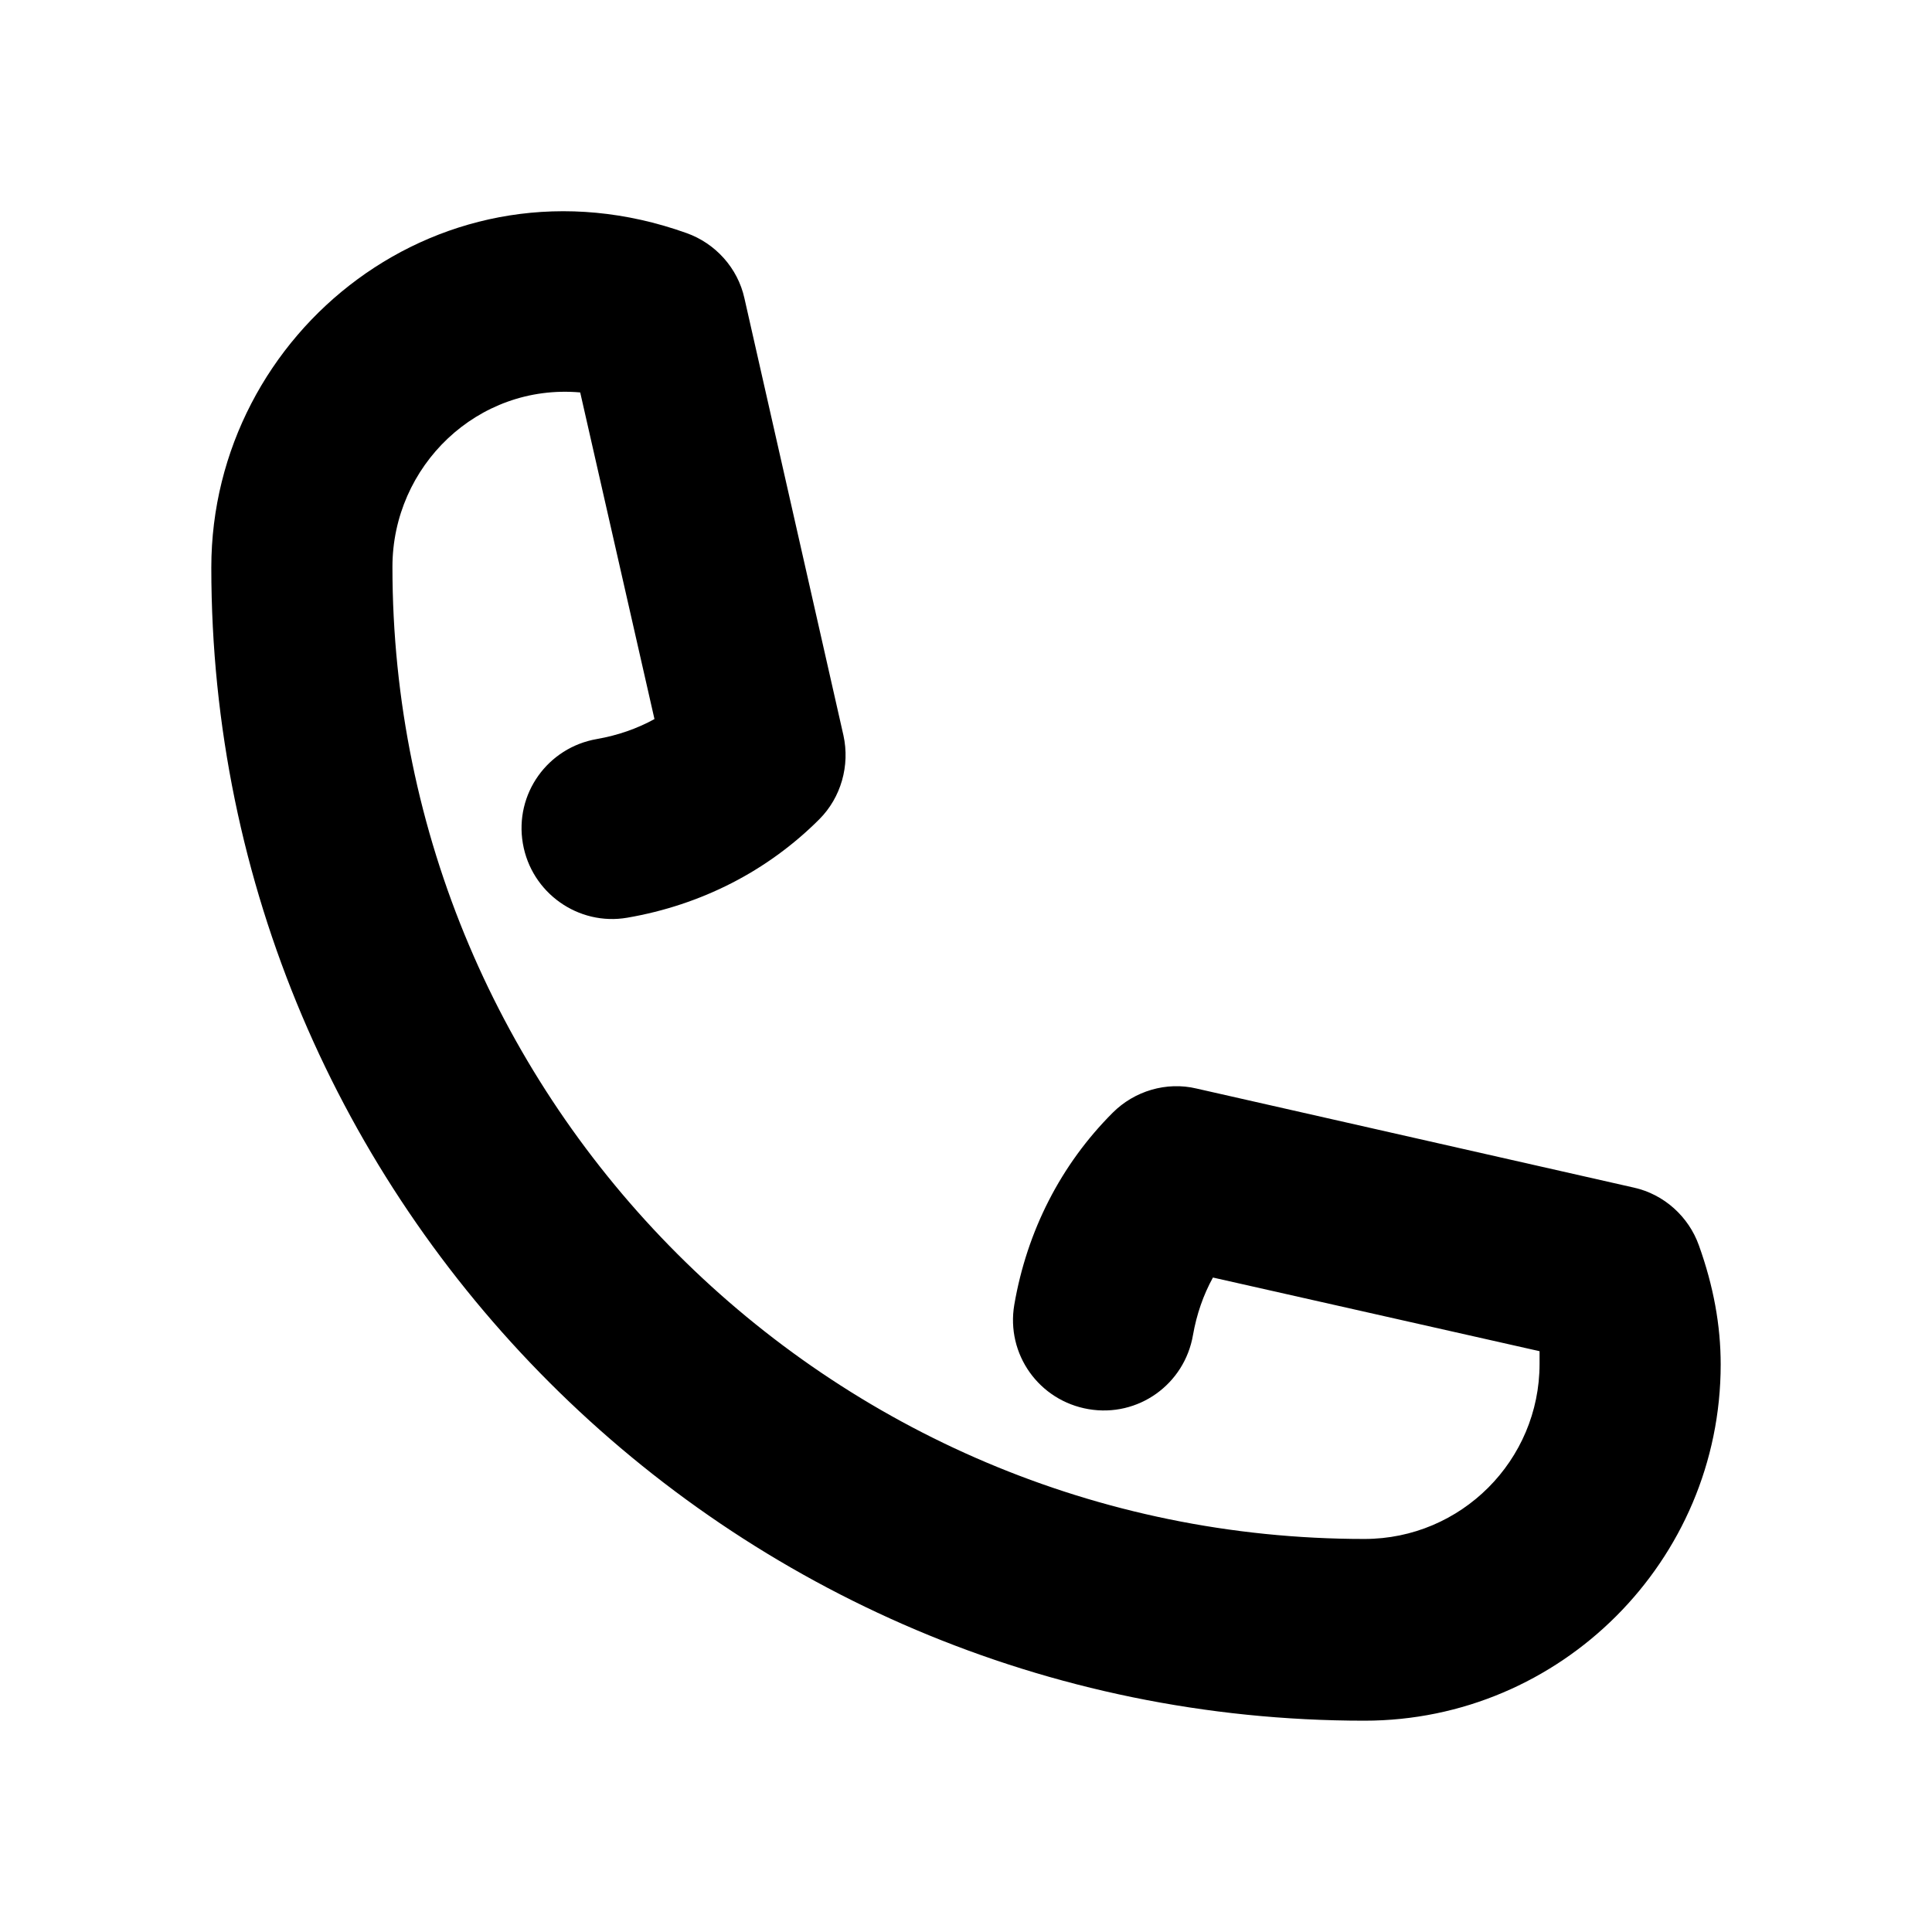
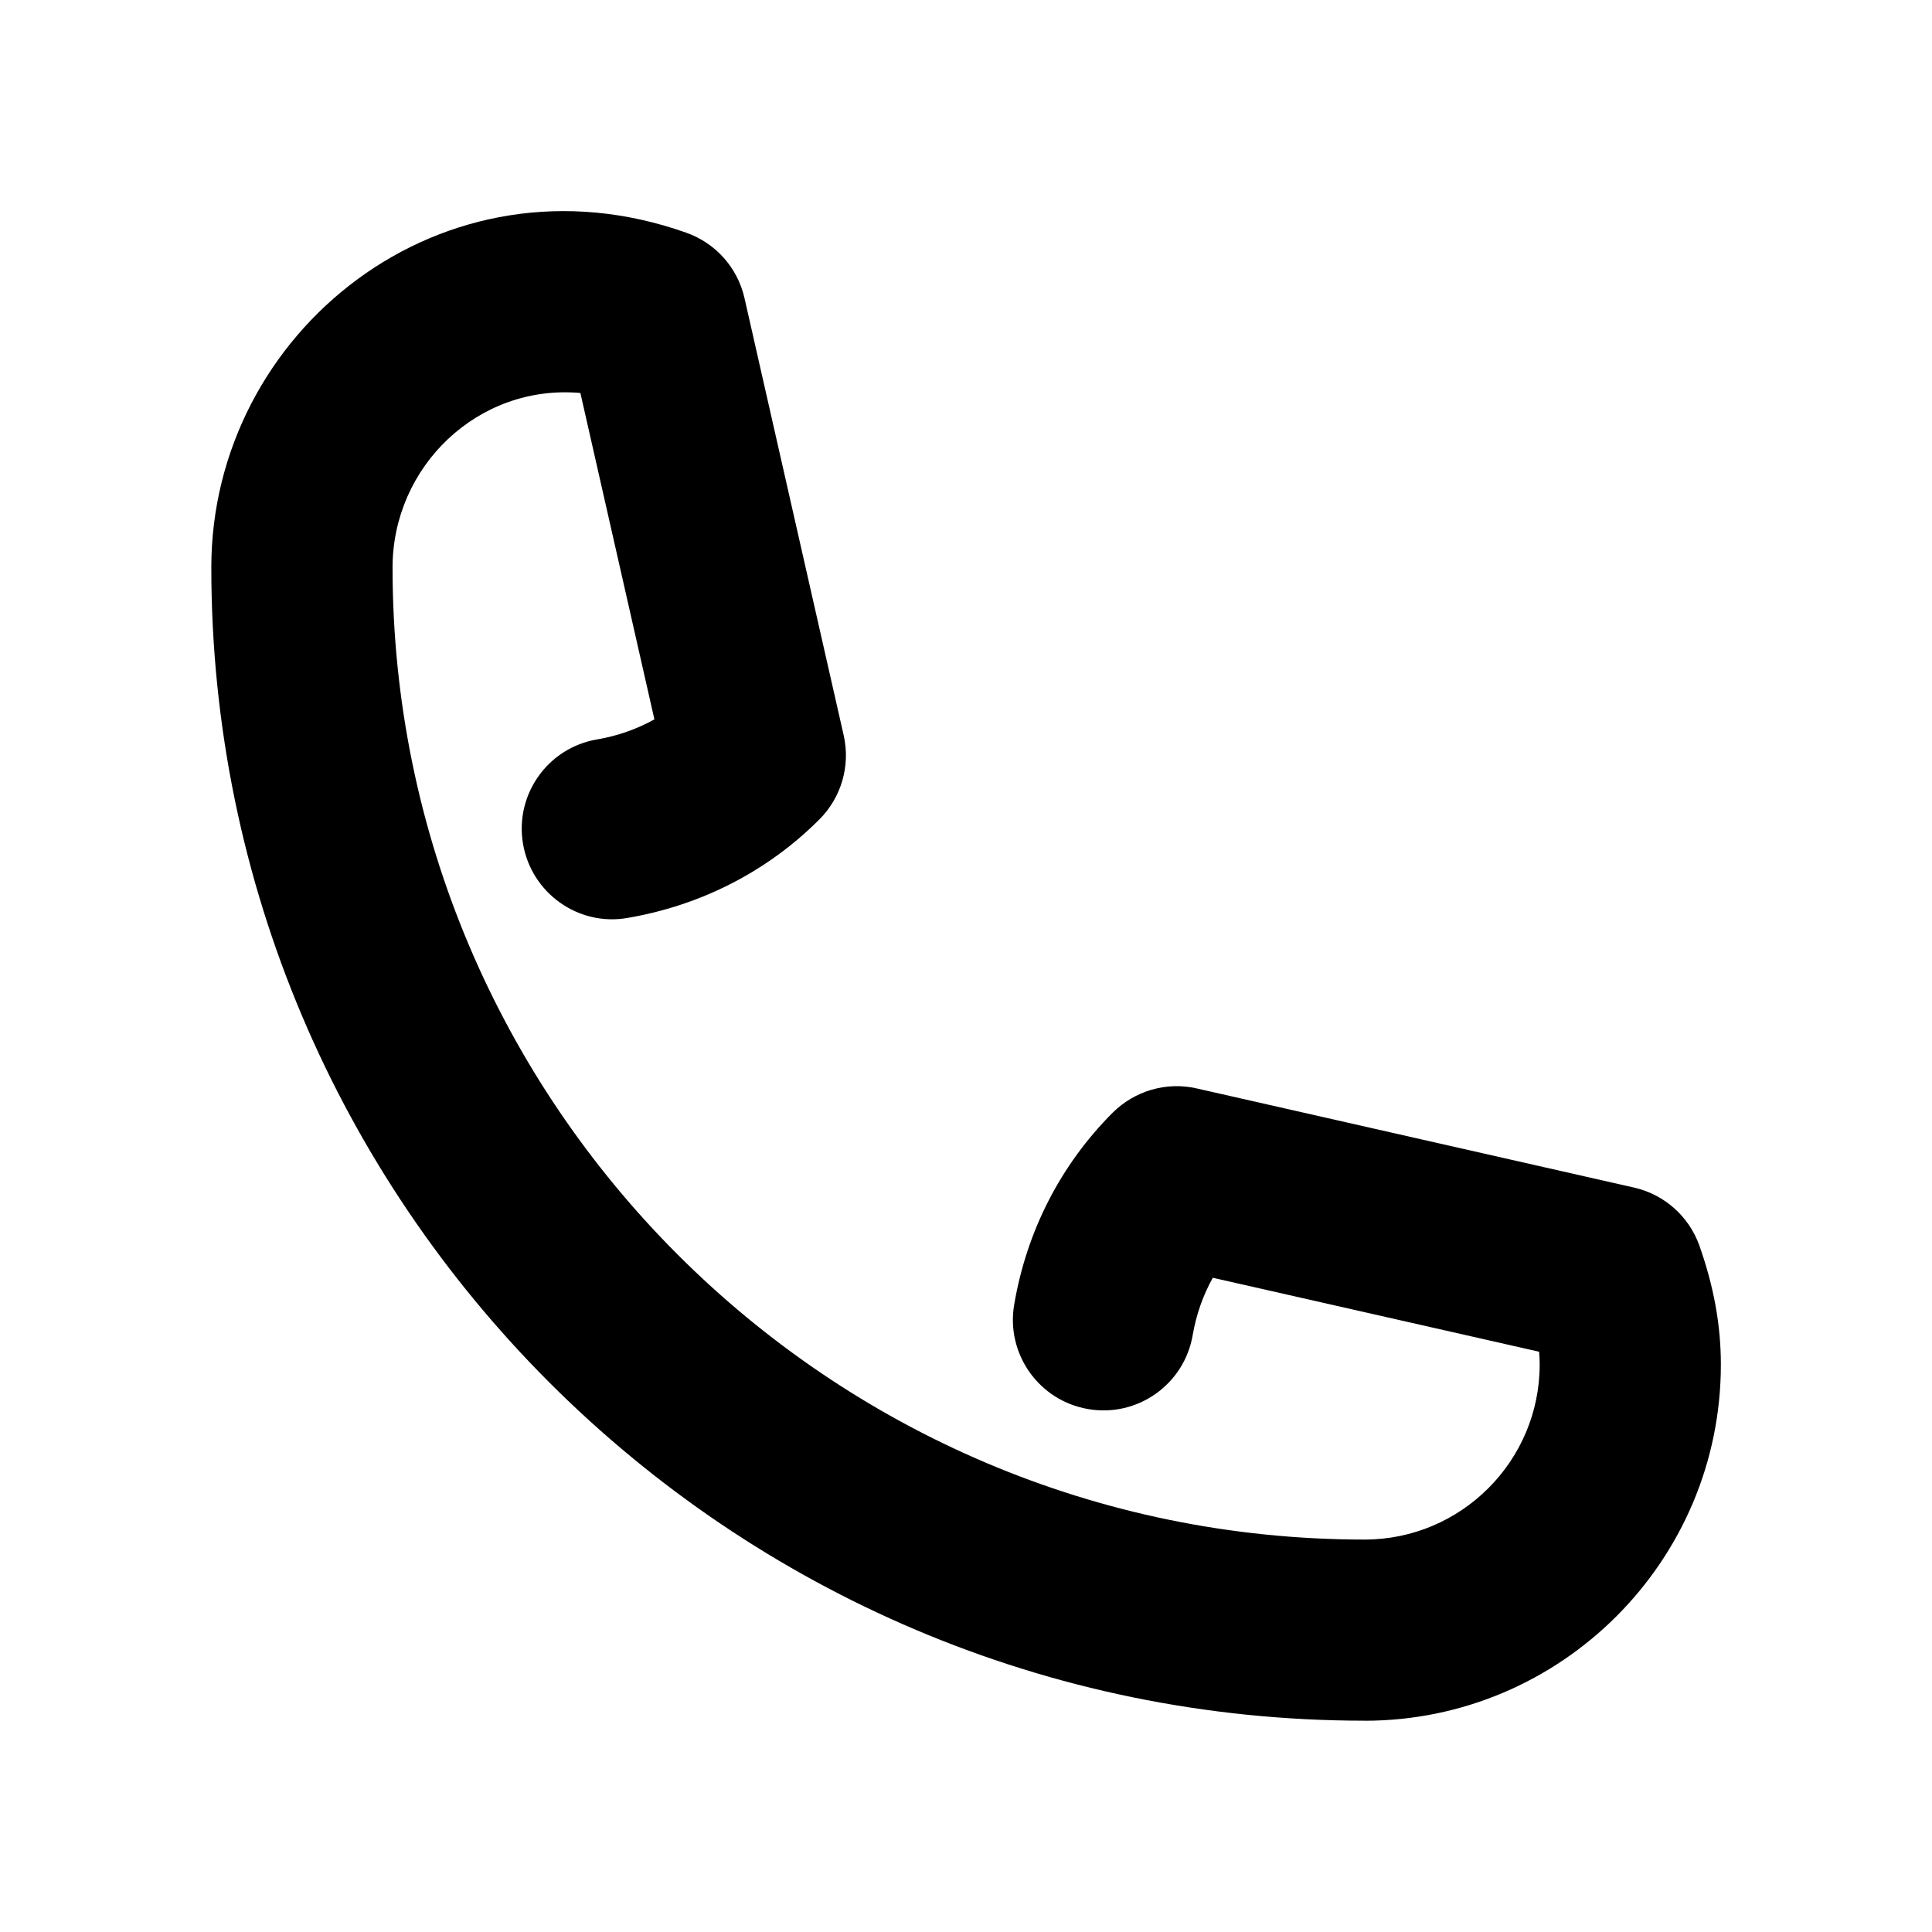
<svg xmlns="http://www.w3.org/2000/svg" id="a" viewBox="0 0 32 32">
-   <path d="M22.6,28.5C12.07,28.5,3.5,19.93,3.5,9.4c0-3.91,3.84-6.98,7.87-5.54,.48,.17,.85,.58,.96,1.08l1.64,7.24c.11,.5-.04,1.03-.4,1.39-.86,.86-1.96,1.42-3.18,1.63-.81,.14-1.59-.41-1.73-1.23-.14-.82,.41-1.59,1.23-1.73,.34-.06,.66-.17,.95-.33l-1.23-5.41c-1.7-.15-3.11,1.22-3.11,2.89,0,8.88,7.22,16.1,16.1,16.1,1.6,0,2.9-1.3,2.9-2.9,0-.07,0-.14,0-.21l-5.41-1.22c-.16,.29-.27,.61-.33,.95-.14,.82-.91,1.37-1.73,1.23-.82-.14-1.37-.91-1.23-1.73,.21-1.22,.77-2.32,1.63-3.18,.36-.36,.89-.52,1.39-.4l7.24,1.64c.5,.11,.91,.48,1.08,.96,.24,.67,.36,1.32,.36,1.97,0,3.25-2.65,5.9-5.9,5.9Z" />
+   <path d="M22.6,28.5C12.068,28.5,3.5,19.932,3.5,9.4c0-3.906,3.835-6.98,7.871-5.544,.484,.172,.846,.58,.96,1.081l1.643,7.242c.114,.503-.038,1.028-.402,1.393-.859,.859-1.958,1.424-3.179,1.632-.81,.143-1.591-.409-1.73-1.227-.139-.816,.41-1.592,1.227-1.73,.34-.058,.66-.171,.949-.332l-1.226-5.406c-1.699-.15-3.111,1.221-3.111,2.891,0,8.877,7.223,16.1,16.1,16.1,1.599,0,2.9-1.301,2.9-2.9,0-.069-.003-.14-.009-.211l-5.405-1.225c-.162,.289-.274,.608-.333,.948-.139,.817-.914,1.367-1.73,1.227-.817-.139-1.366-.914-1.227-1.73,.207-1.22,.771-2.318,1.631-3.179,.365-.363,.892-.518,1.393-.402l7.243,1.642c.501,.113,.91,.477,1.082,.961,.239,.675,.356,1.318,.356,1.97,0,3.254-2.647,5.9-5.9,5.9Z" />
</svg>
